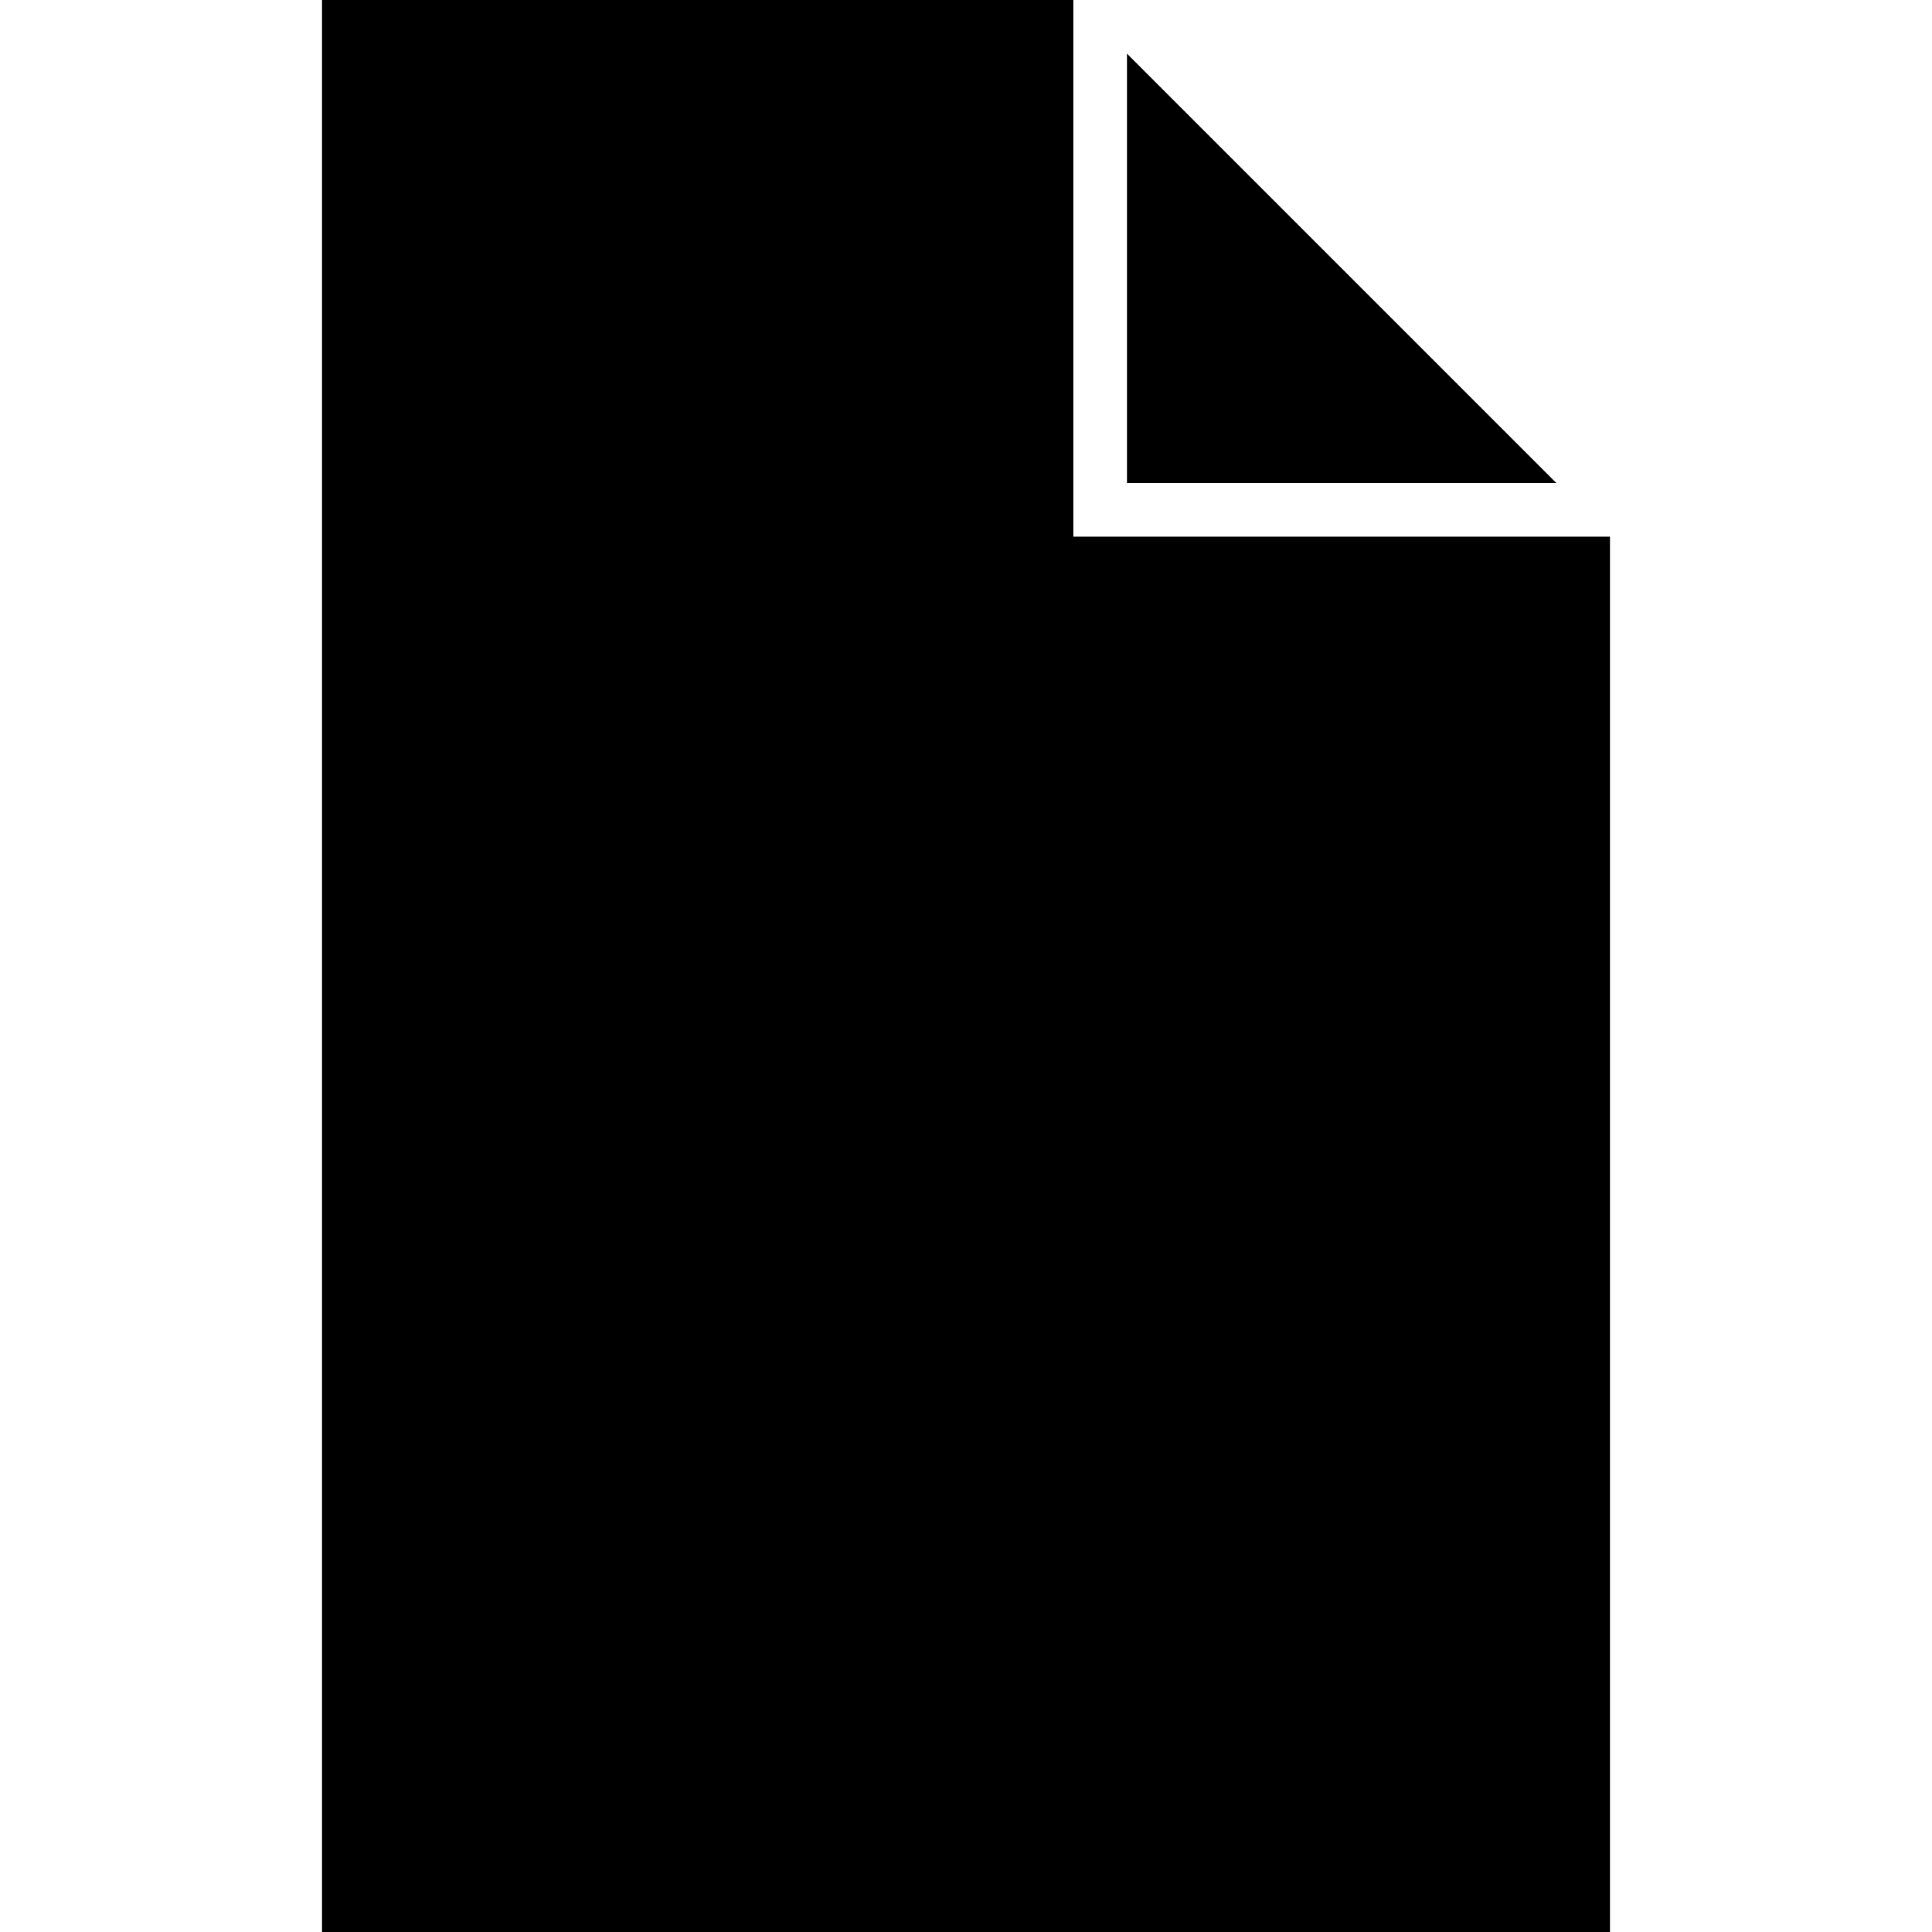
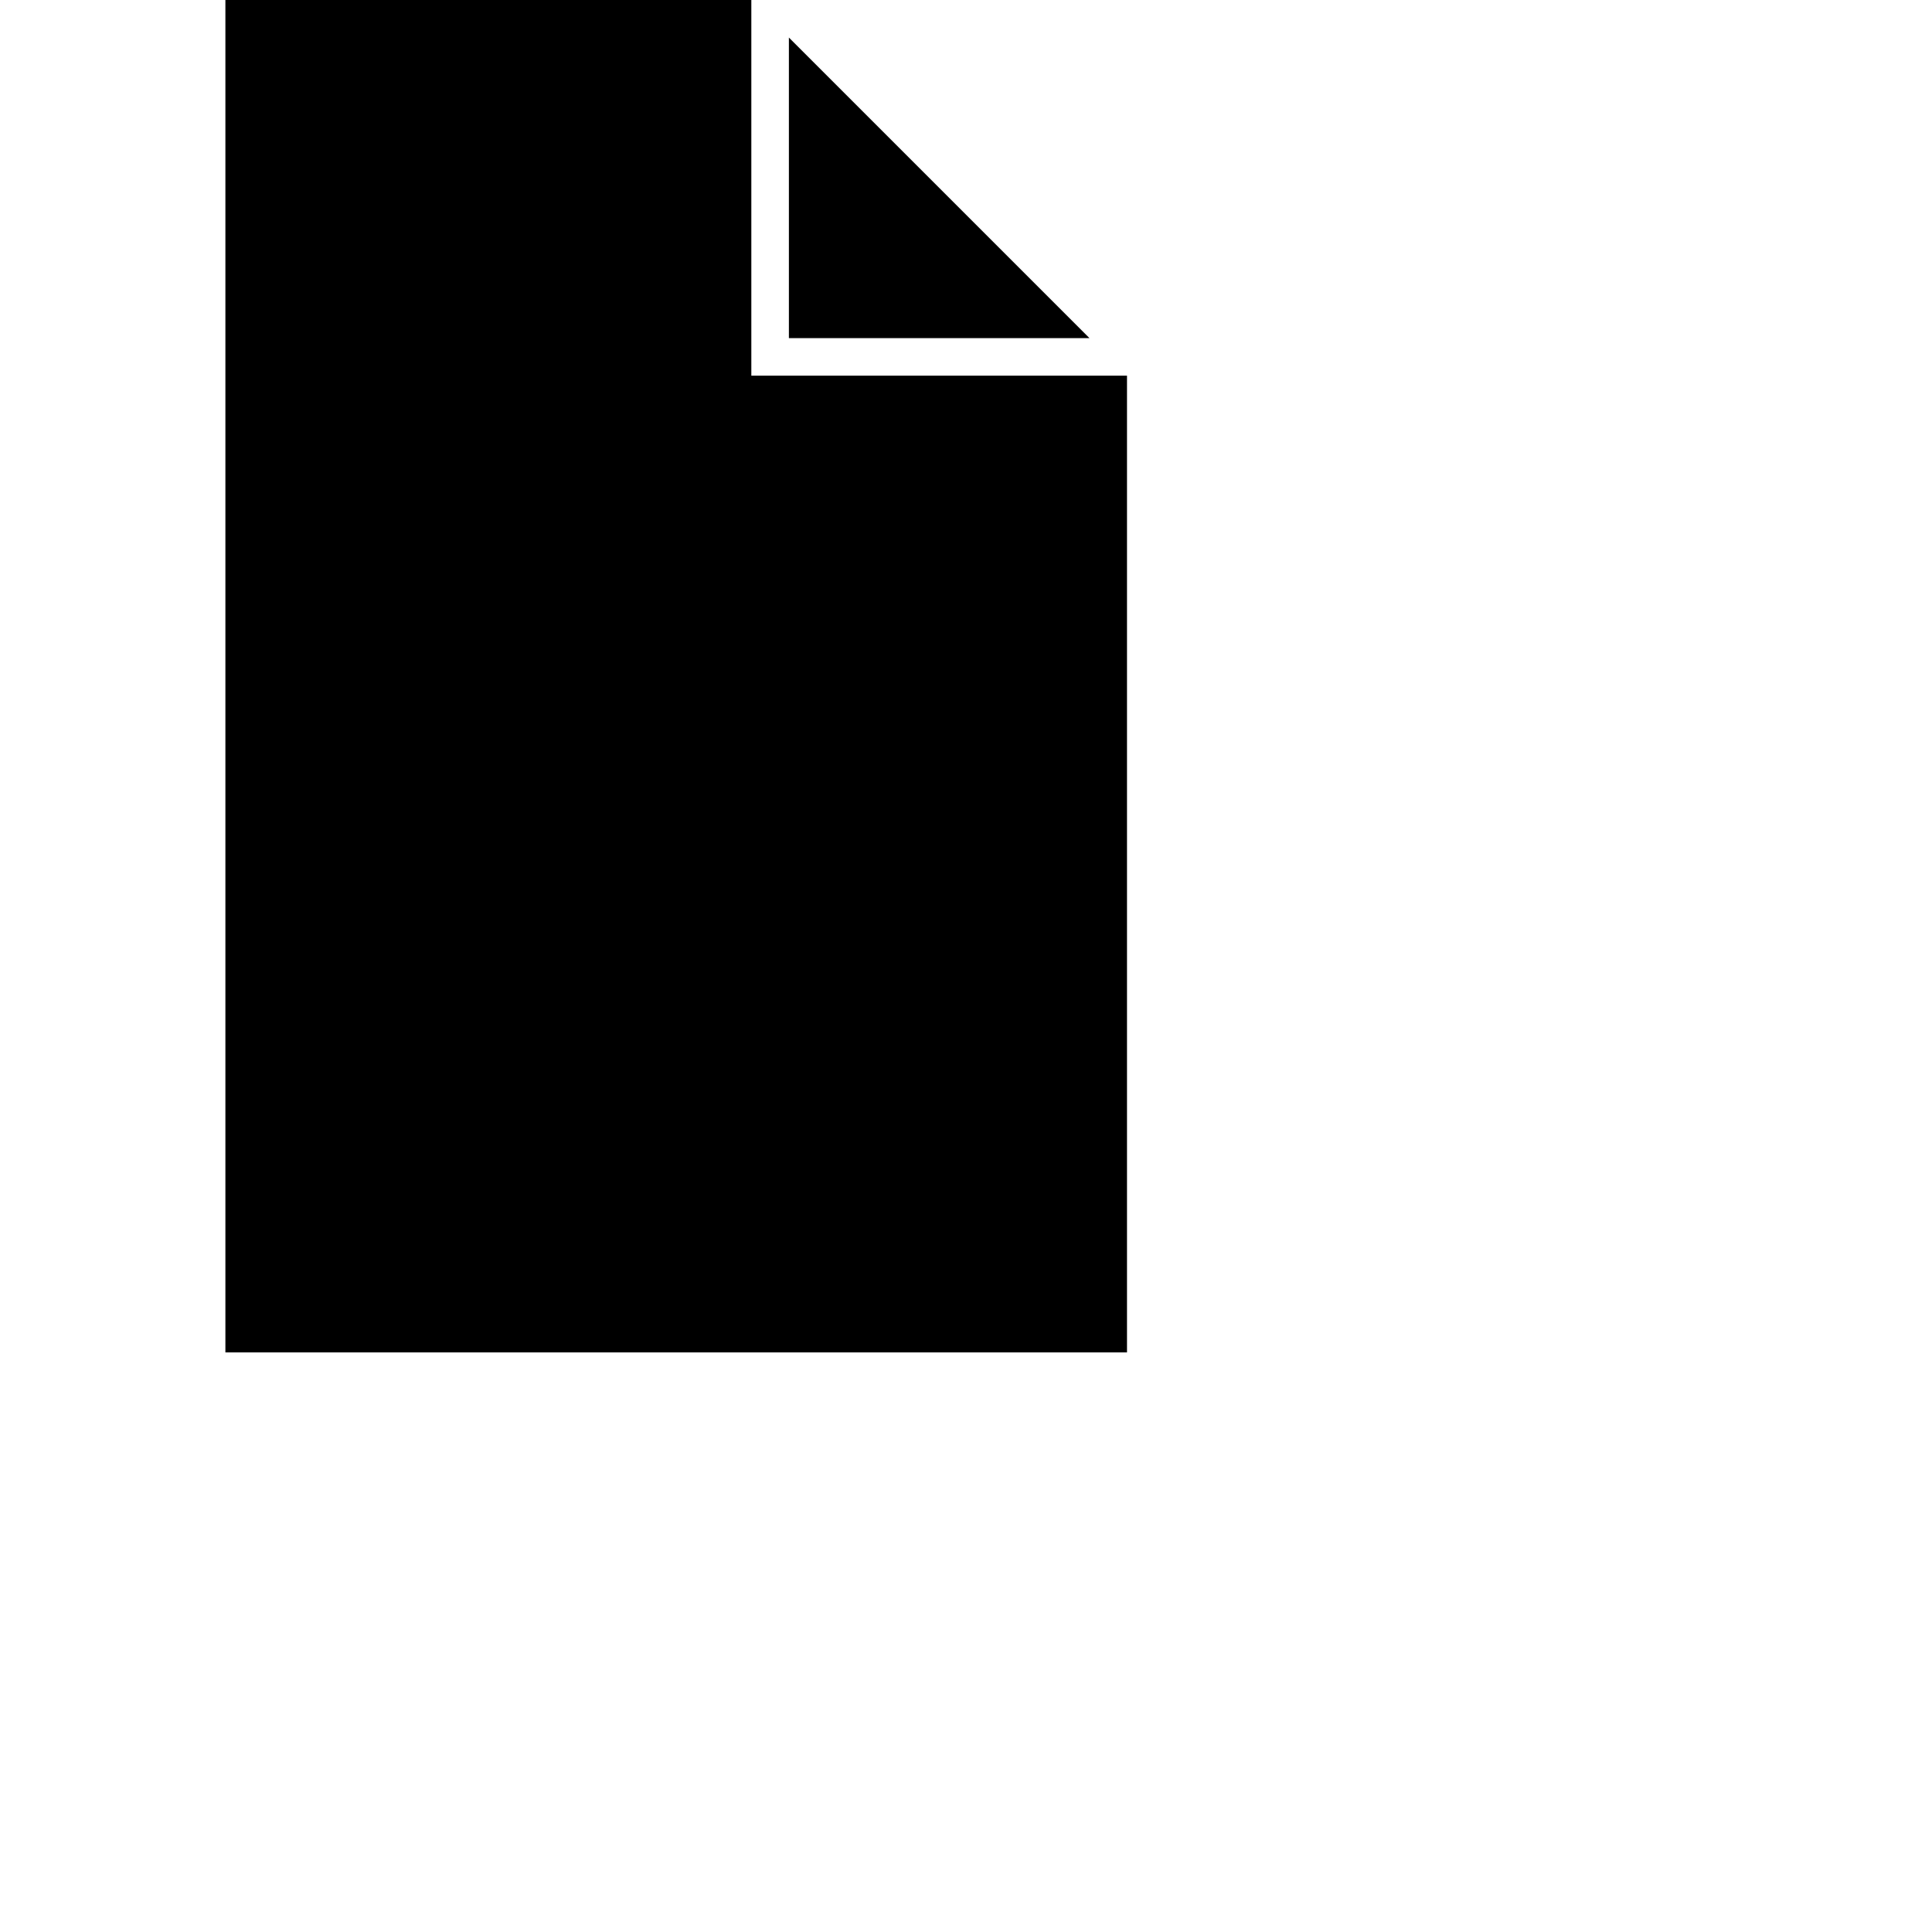
- <svg xmlns="http://www.w3.org/2000/svg" version="1.1" id="Layer_1" x="0px" y="0px" width="36px" height="36px" viewBox="0 0 36 36" enable-background="new 0 0 36 36" xml:space="preserve">
-   <g>
-     <polygon points="21,1 21,9 29,9  " />
-     <polygon points="20,10 20,0 6,0 6,36 30,36 30,10  " />
+ <svg class="document" width="36px" height="36px" viewBox="0 0 36 36">
+   <g transform="scale(0.7, 0.7)">
+     <polygon points="21,1 21,9 29,9 " />
+     <polygon points="20,10 20,0 6,0 6,36 30,36 30,10 " />
  </g>
</svg>
